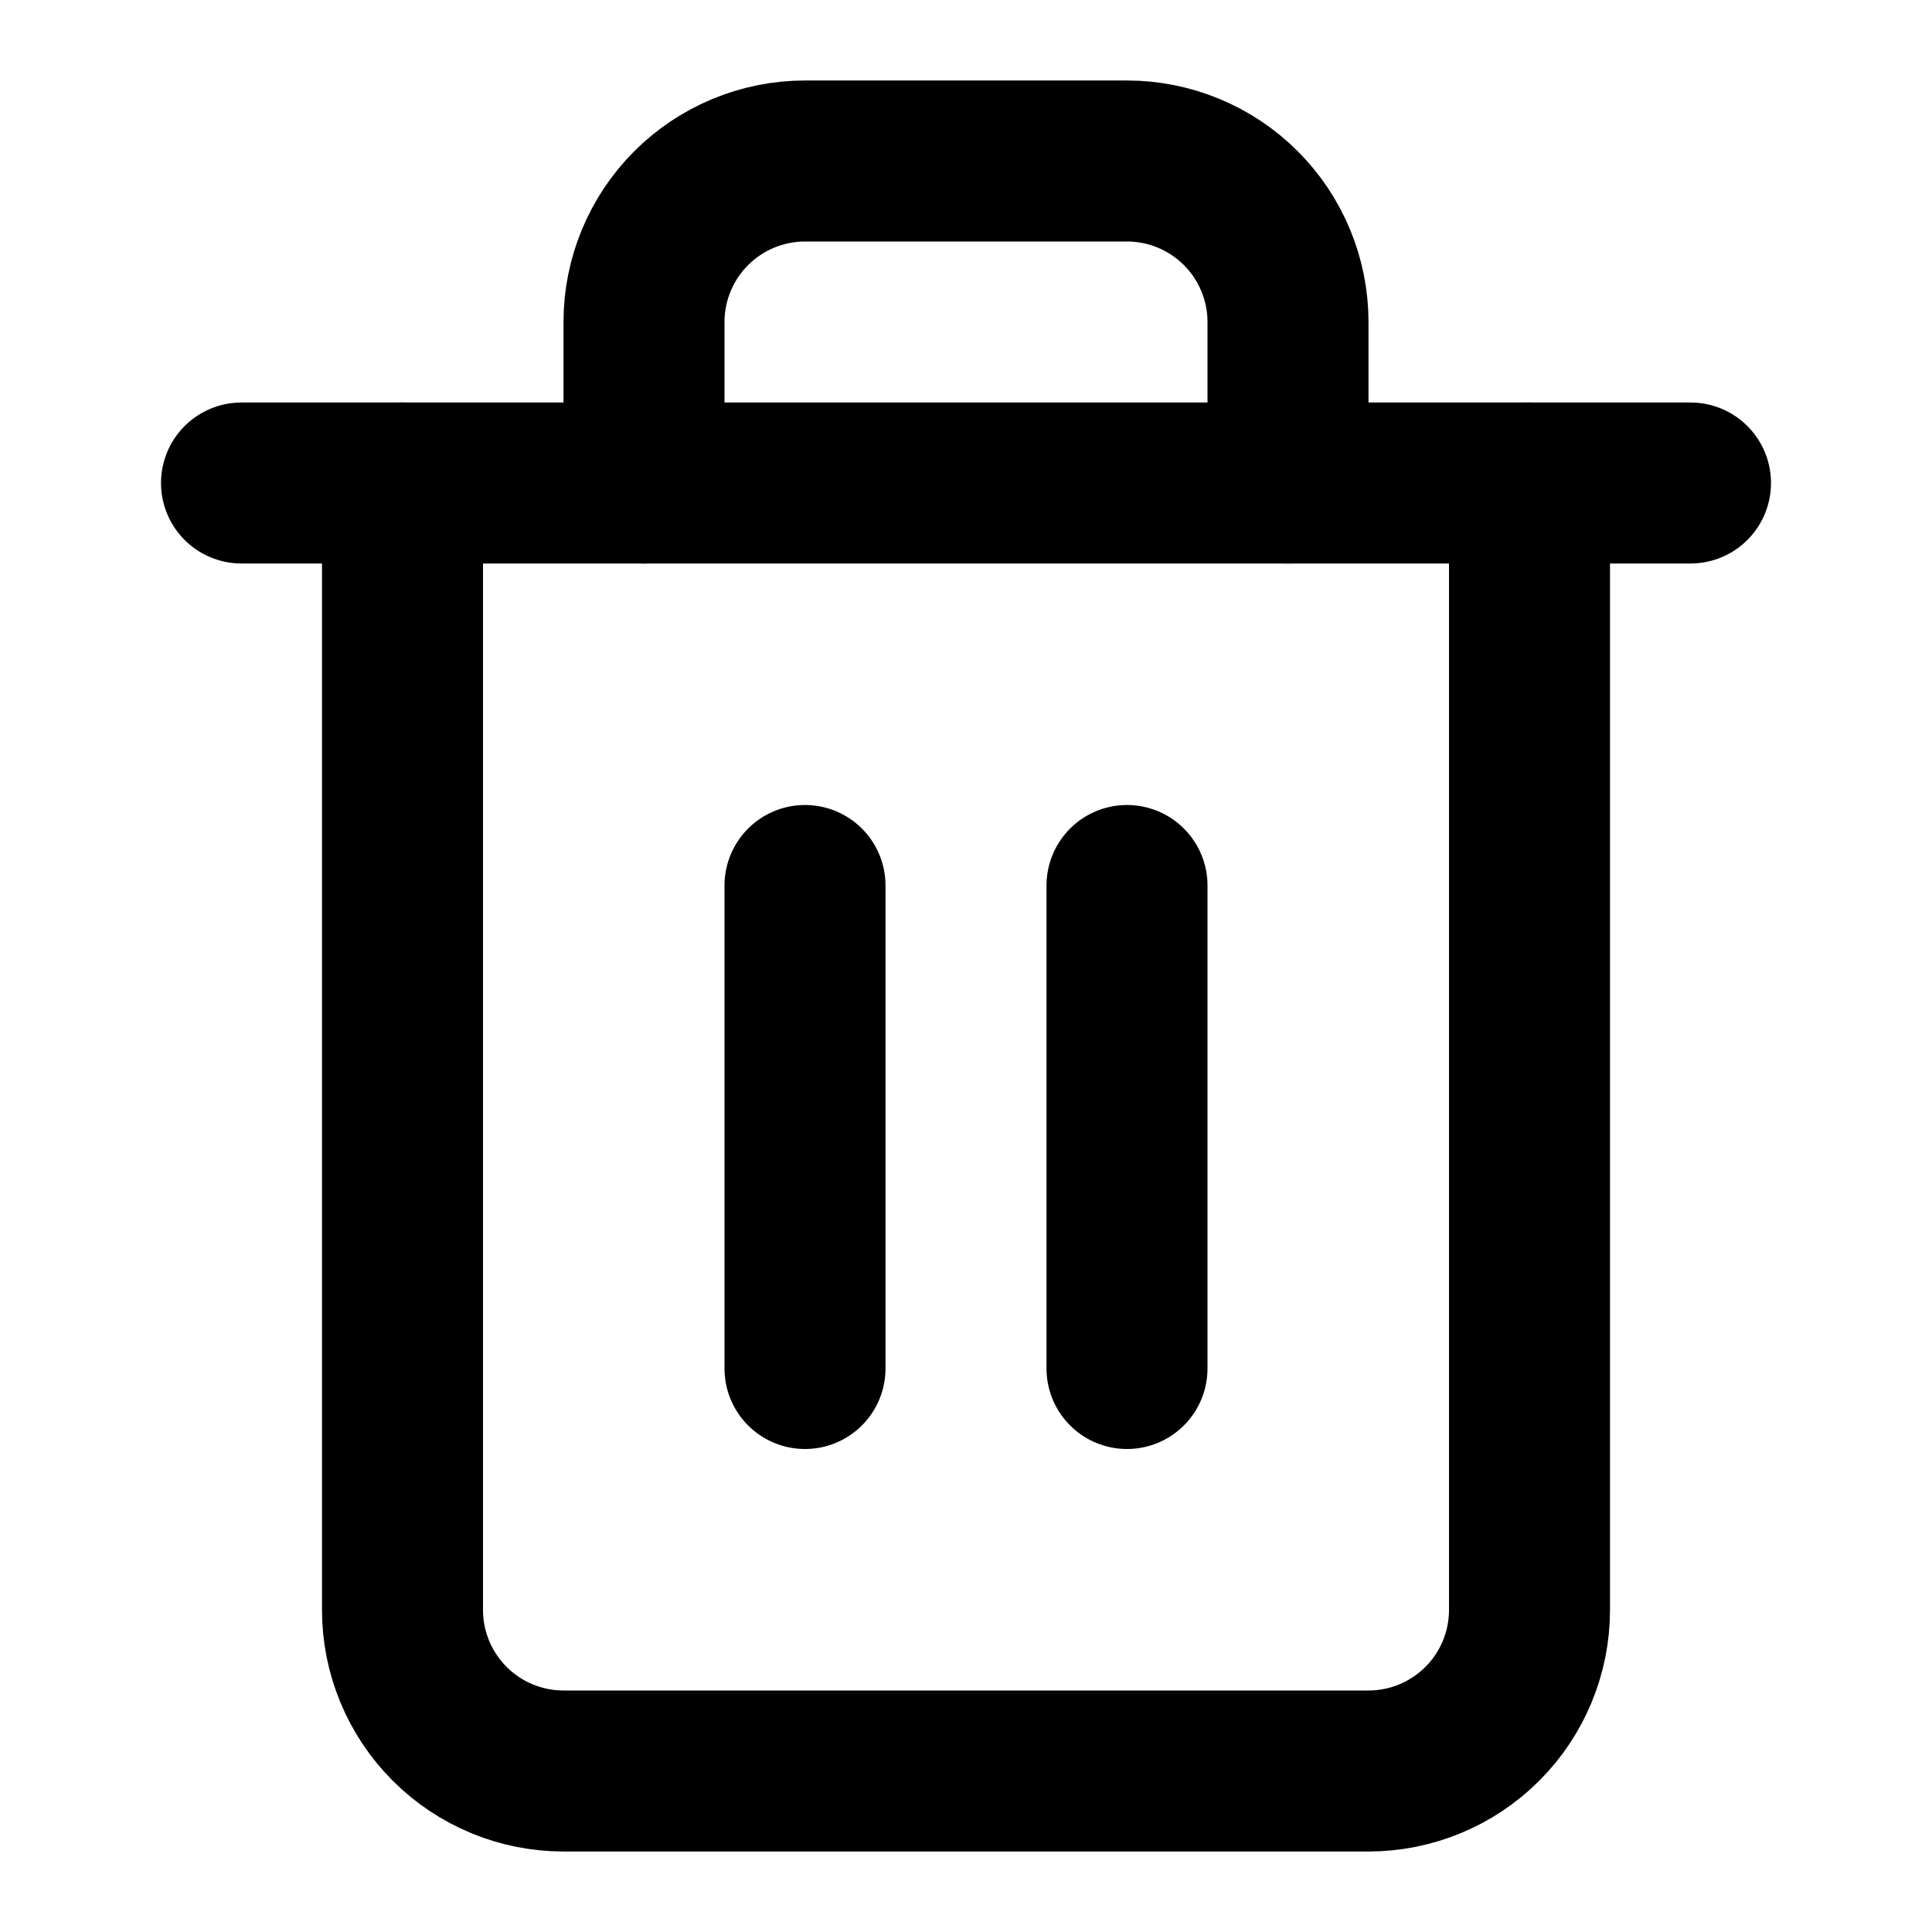
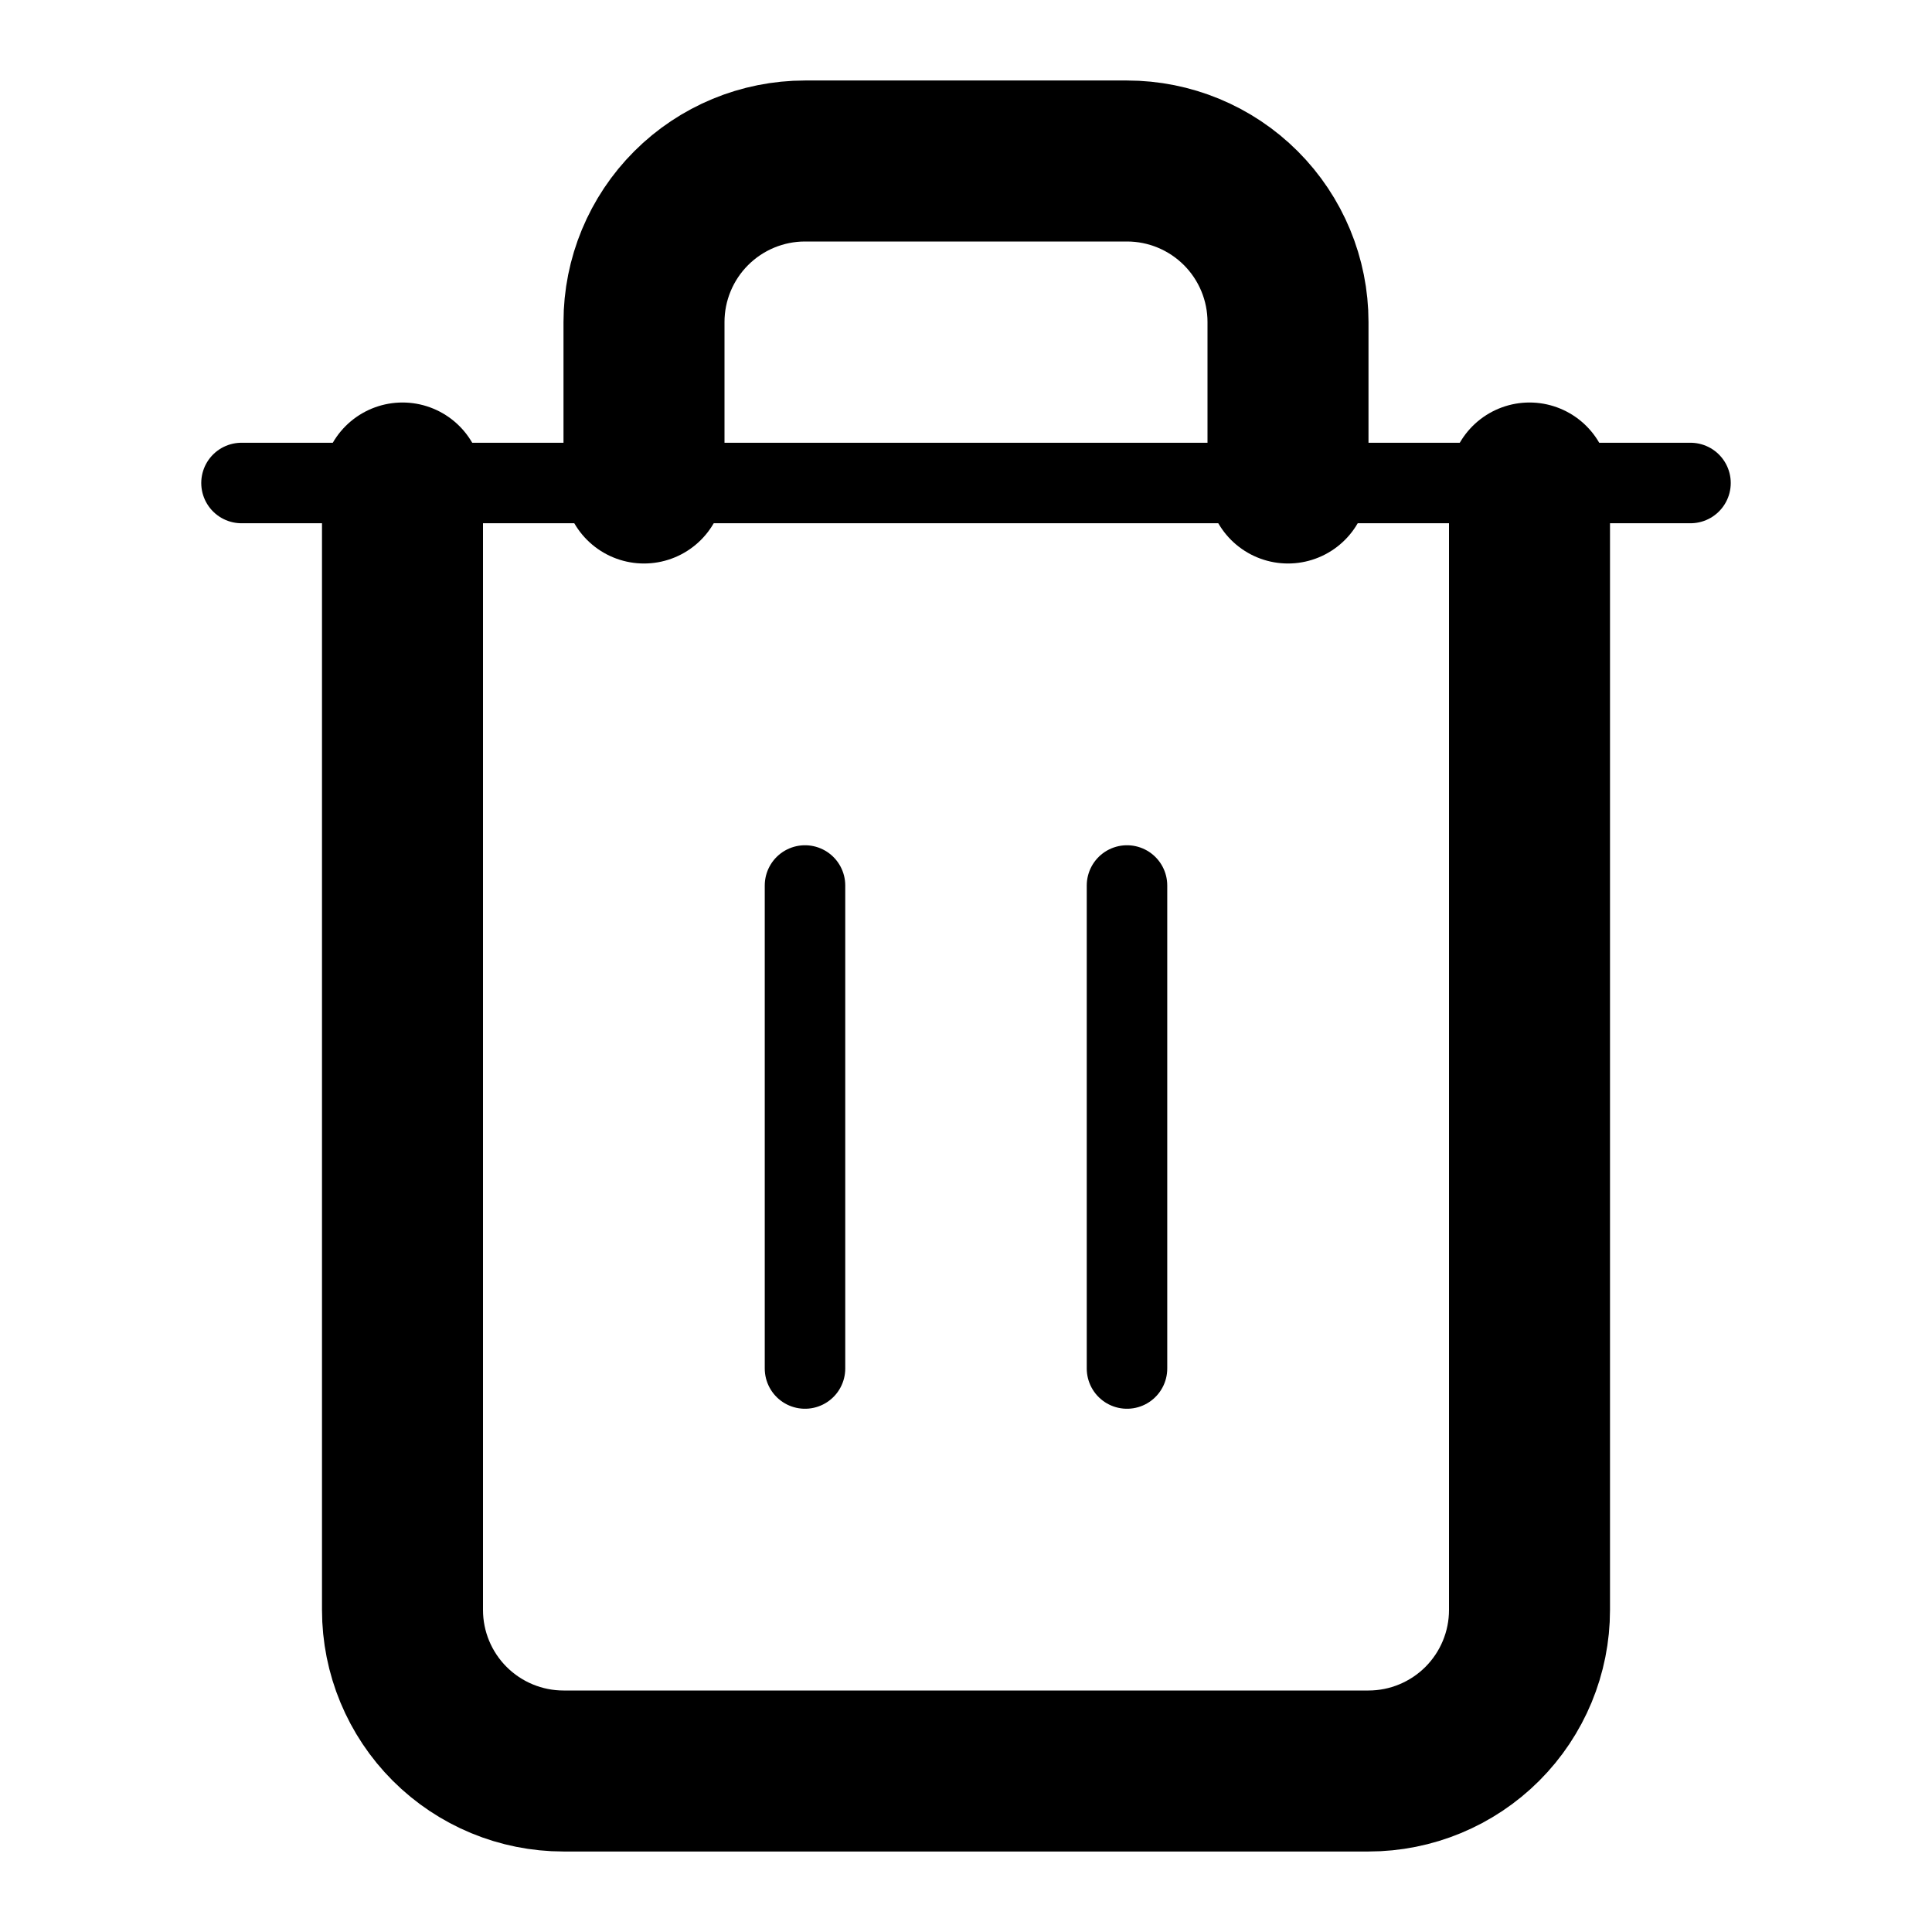
<svg xmlns="http://www.w3.org/2000/svg" width="24" height="24" viewBox="0 0 24 24" fill="none">
-   <path d="M3 6H5H21" stroke="currentColor" stroke-width="2" stroke-linecap="round" stroke-linejoin="round" />
+   <path d="M3 6H5H21" stroke="currentColor" stroke-linecap="round" stroke-linejoin="round" />
  <path d="M19 6V20C19 20.53 18.789 21.039 18.414 21.414C18.039 21.789 17.53 22 17 22H7C6.47 22 5.961 21.789 5.586 21.414C5.211 21.039 5 20.53 5 20V6M8 6V4C8 3.47 8.211 2.961 8.586 2.586C8.961 2.211 9.47 2 10 2H14C14.53 2 15.039 2.211 15.414 2.586C15.789 2.961 16 3.47 16 4V6" stroke="currentColor" stroke-width="2" stroke-linecap="round" stroke-linejoin="round" />
-   <path d="M10 11V17" stroke="currentColor" stroke-width="2" stroke-linecap="round" stroke-linejoin="round" />
-   <path d="M14 11V17" stroke="currentColor" stroke-width="2" stroke-linecap="round" stroke-linejoin="round" />
+   <path d="M10 11V17" stroke="currentColor" stroke-linecap="round" stroke-linejoin="round" />
+   <path d="M14 11V17" stroke="currentColor" stroke-linecap="round" stroke-linejoin="round" />
</svg>
